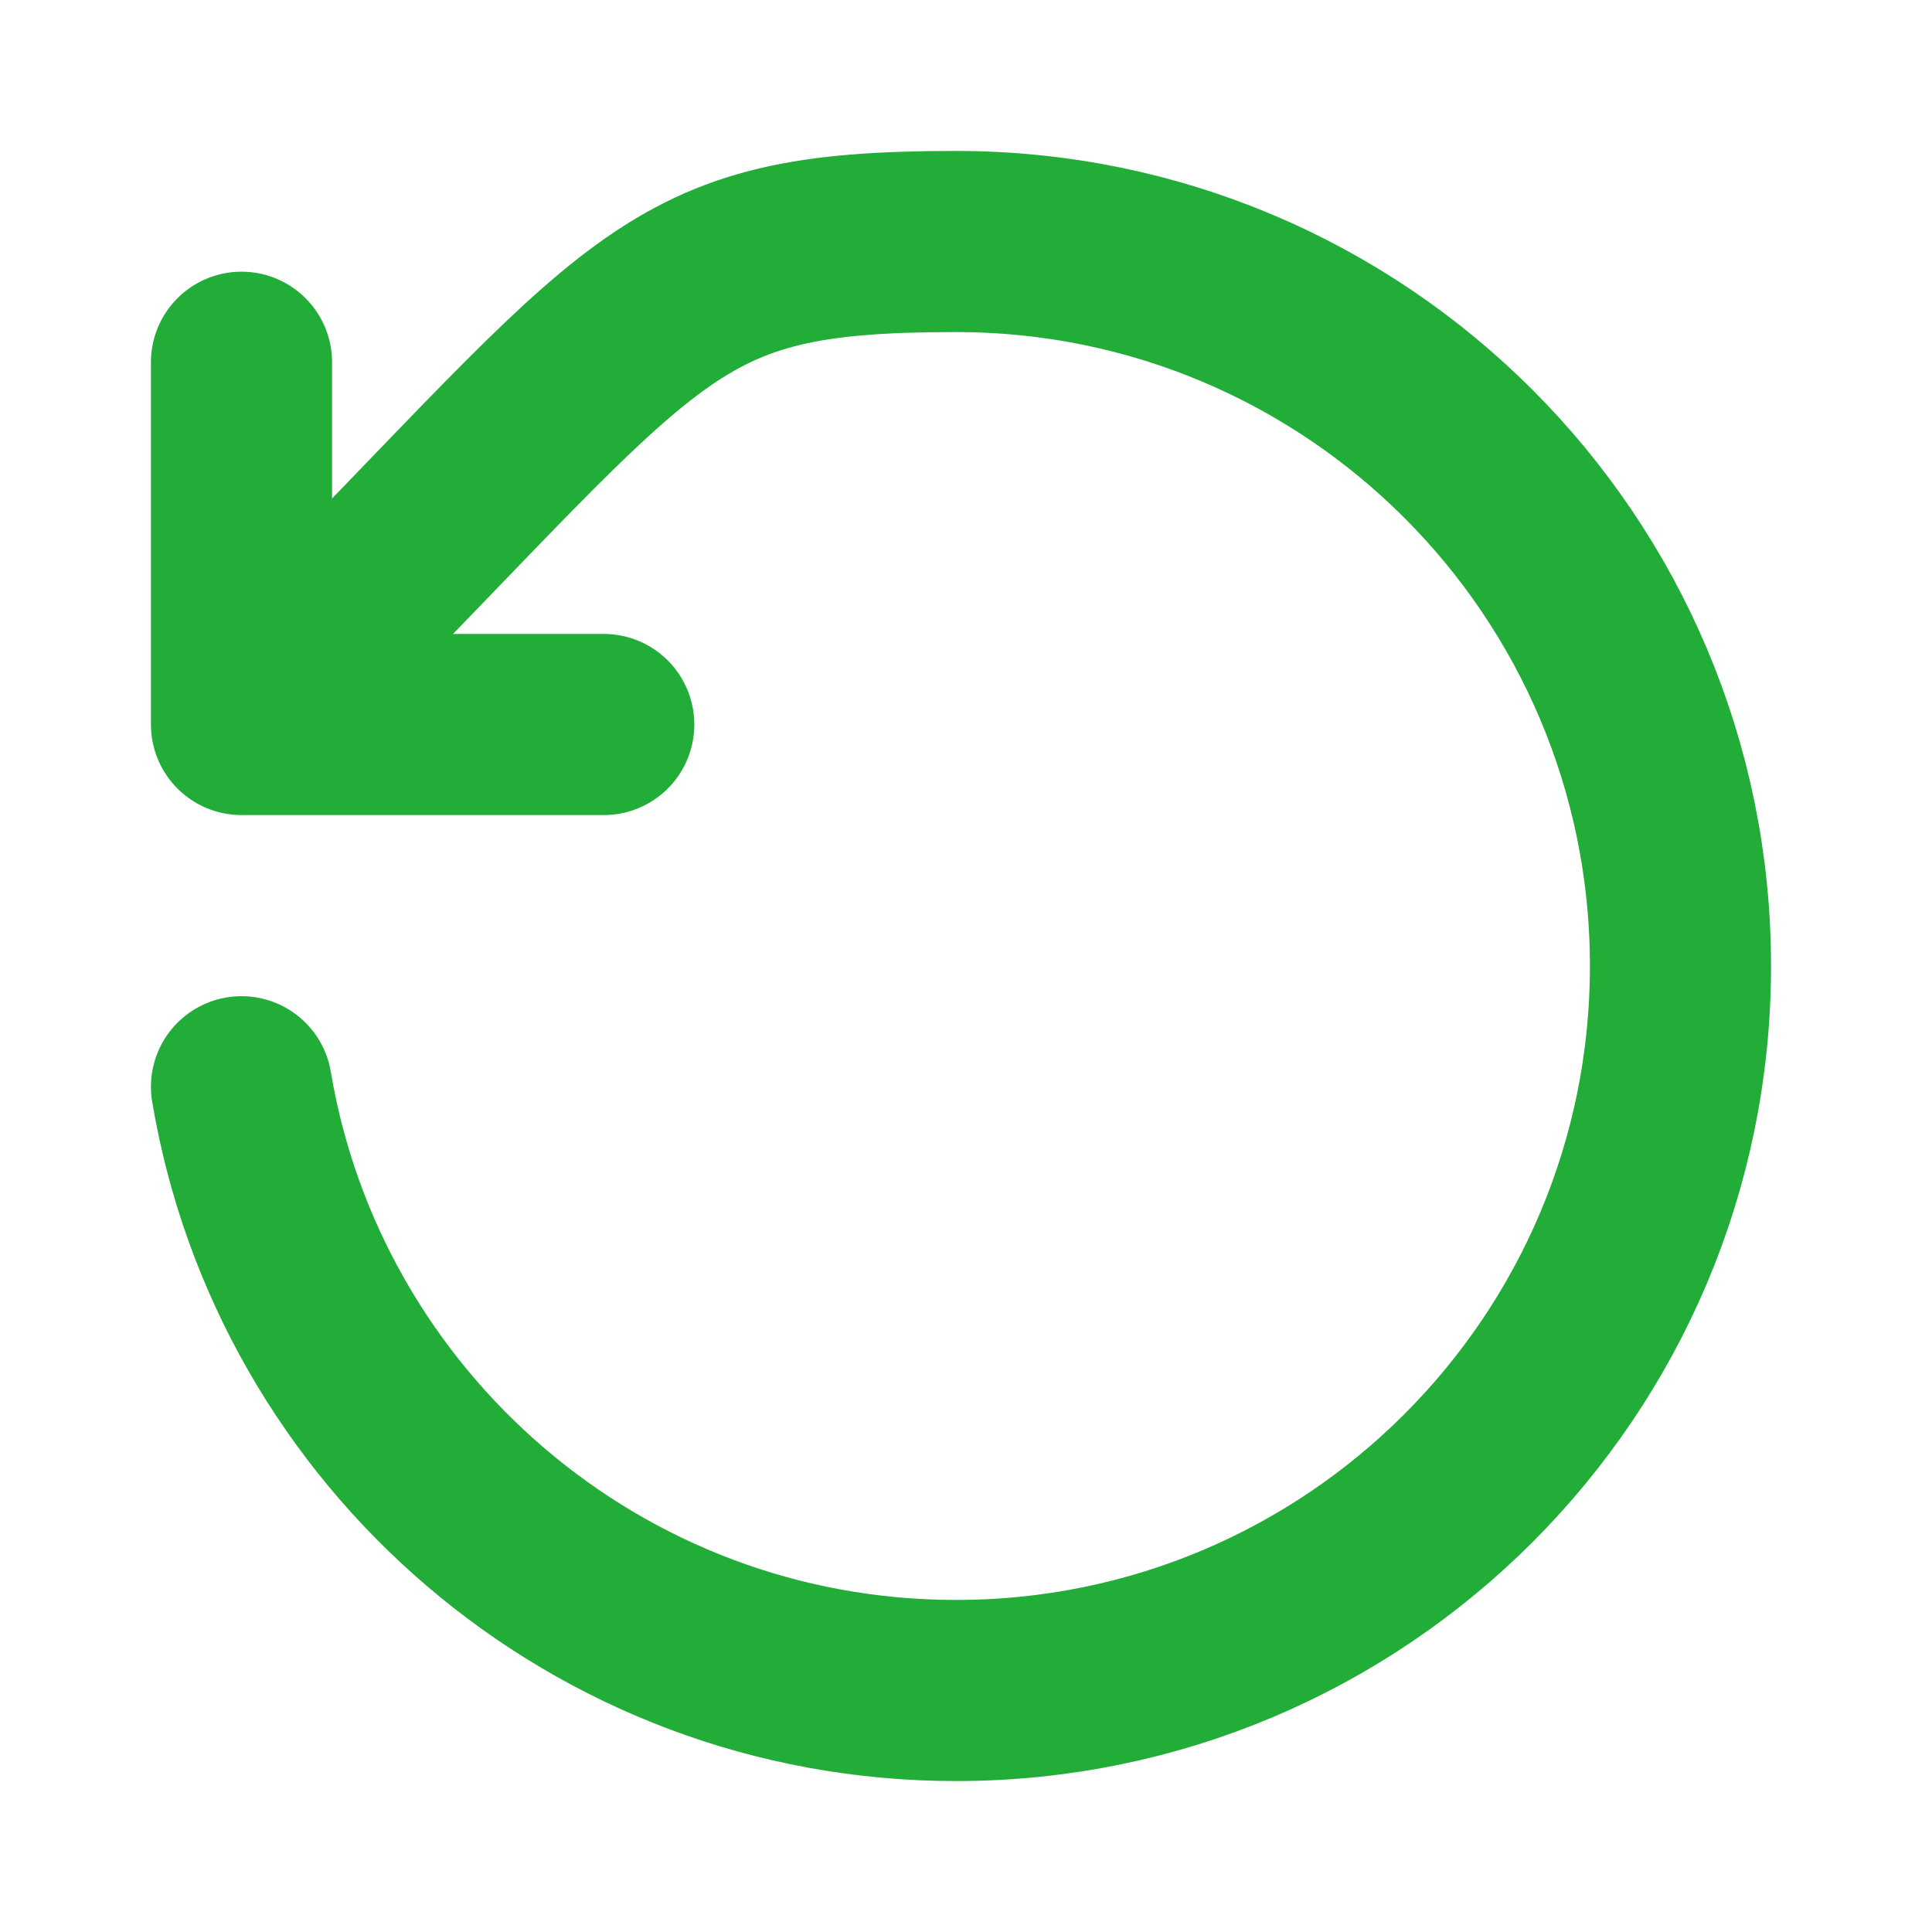
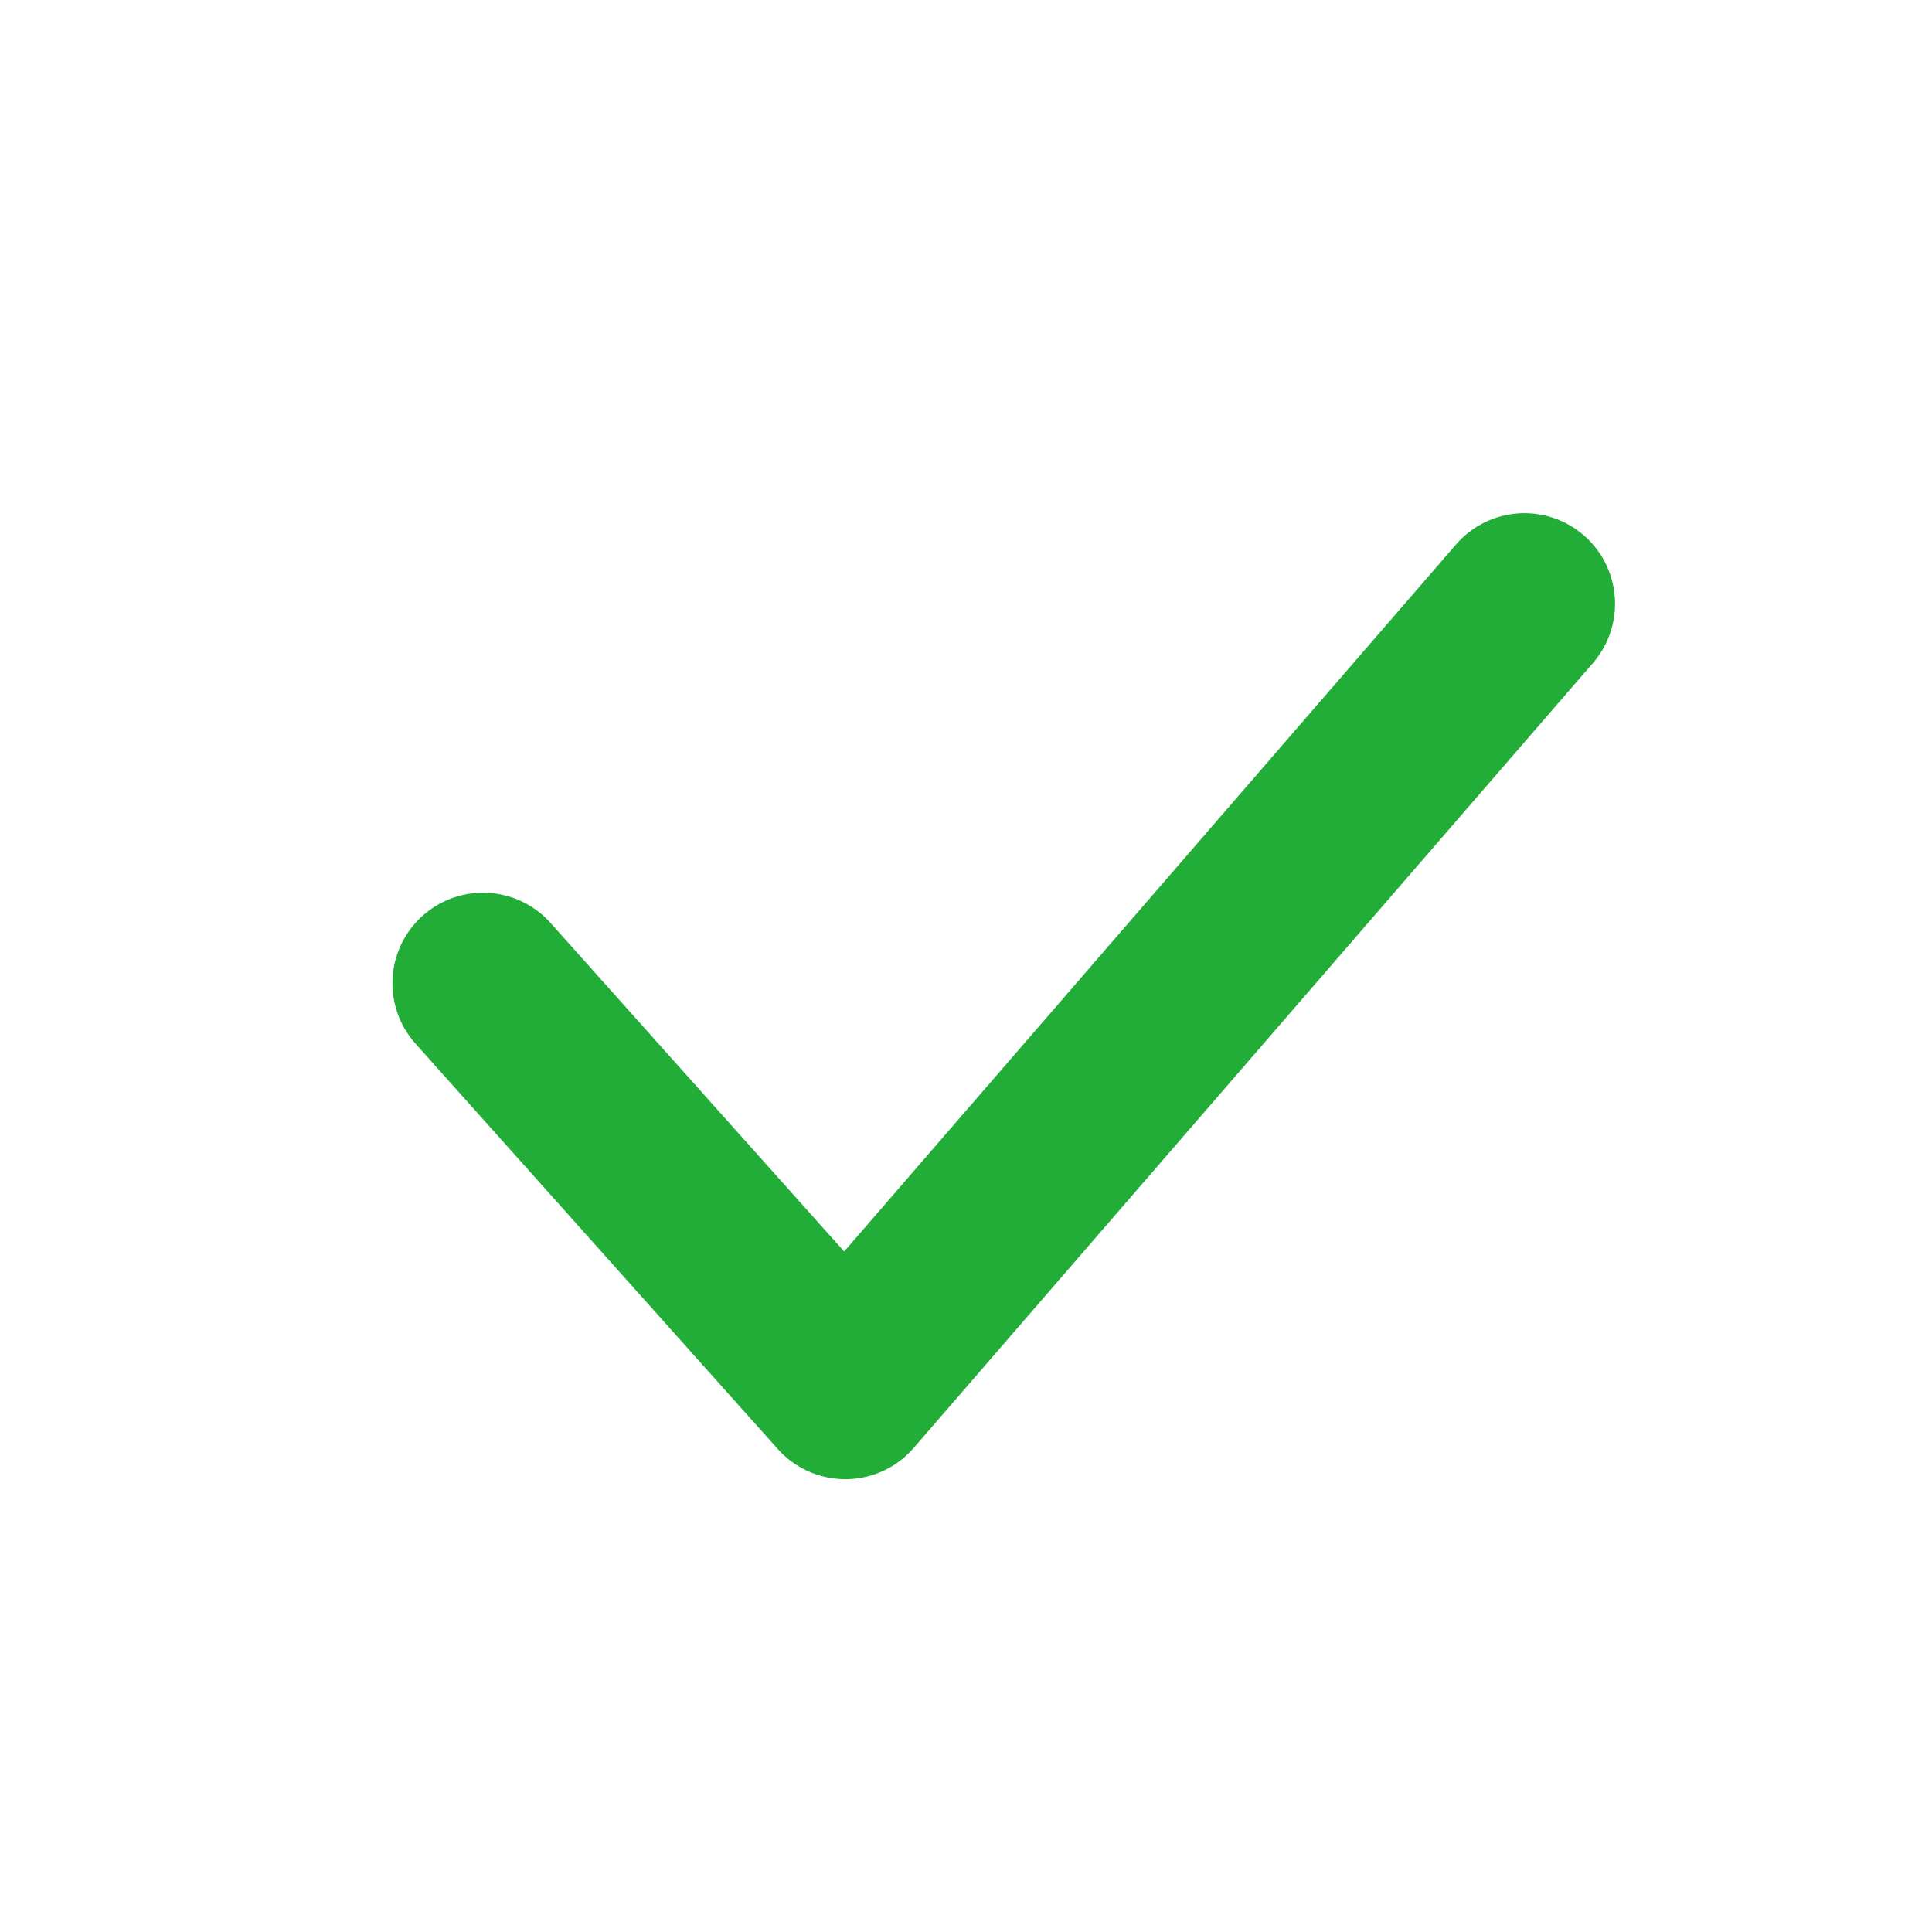
<svg xmlns="http://www.w3.org/2000/svg" width="16" height="16" viewBox="0 0 16 16" fill="none">
-   <path d="M2.461 5.5C5.417 2.5 5.496 2 7.917 2C11.231 2 13.917 4.686 13.917 8C13.917 11.314 11.231 14 7.917 14C4.944 14 2.476 11.838 2 9" stroke-width="1.5" stroke-linecap="round" stroke="#22AC38" />
-   <path d="M5 6H2V3" stroke-width="1.5" stroke-linecap="round" stroke-linejoin="round" stroke="#22AC38" />
+   <path d="M4 8.143L7 11.5L12.625 5" stroke-width="1.5" stroke-linecap="round" stroke-linejoin="round" stroke="#22AC38" />
</svg>
